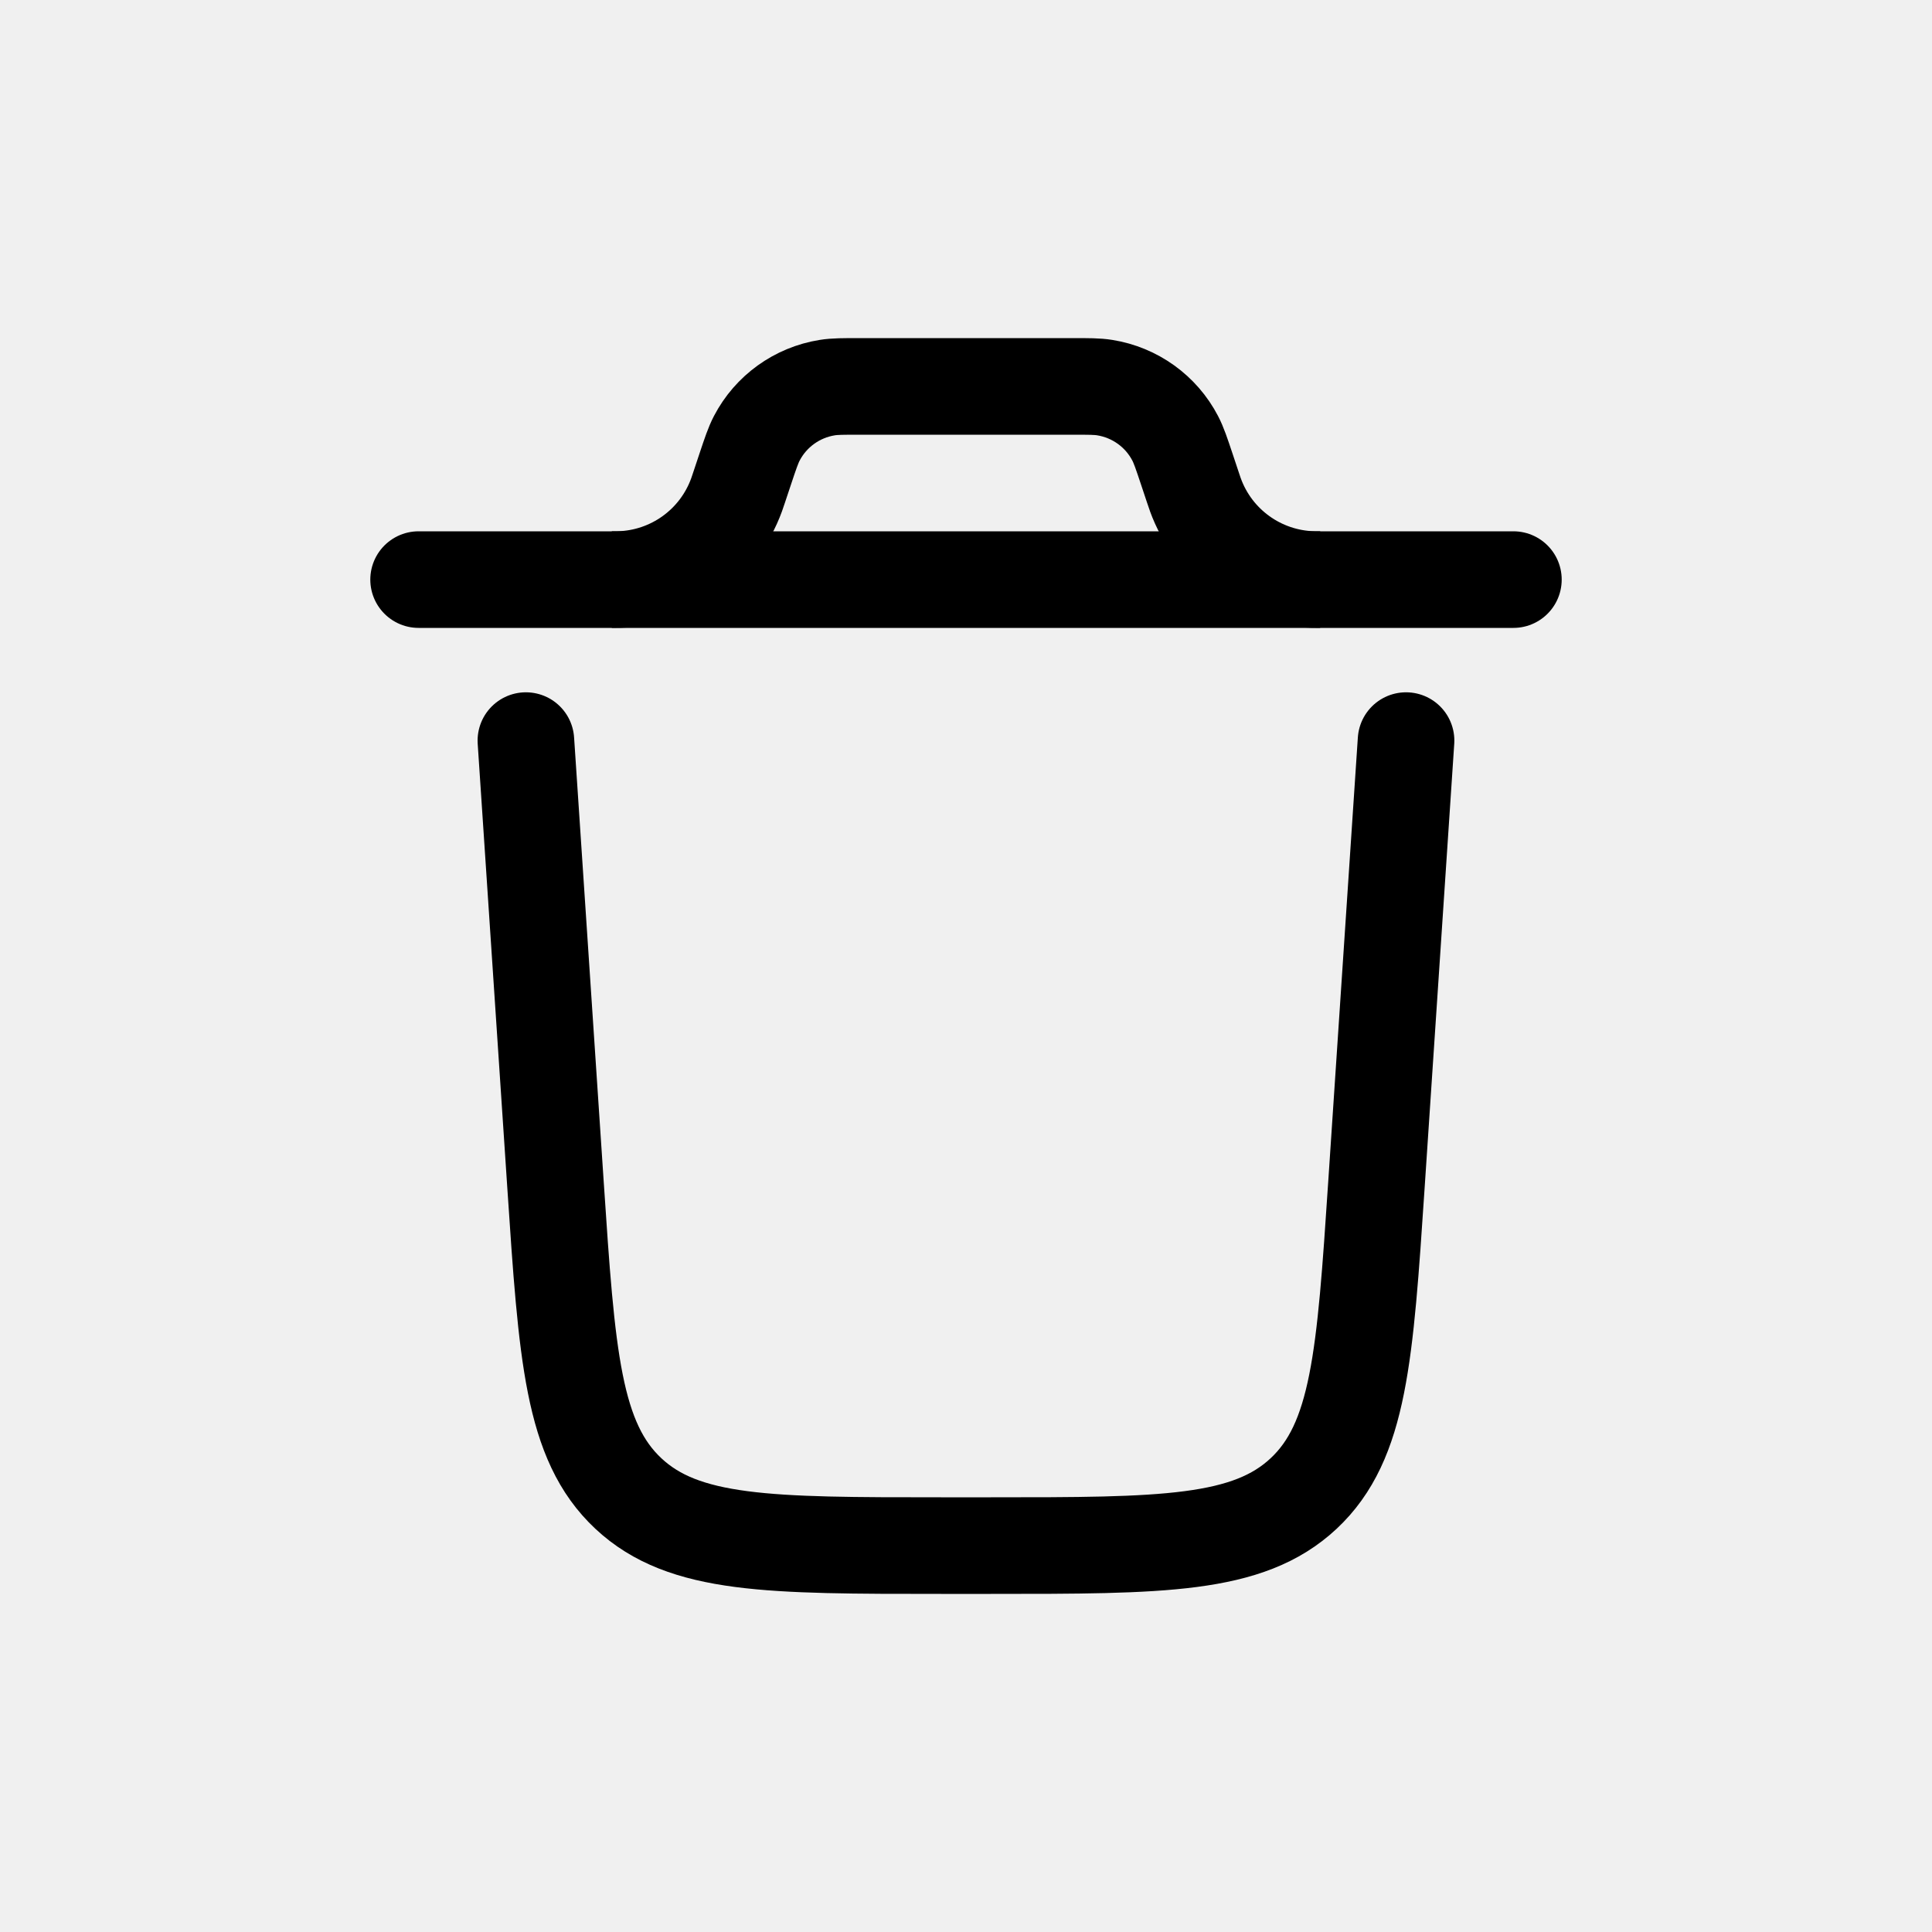
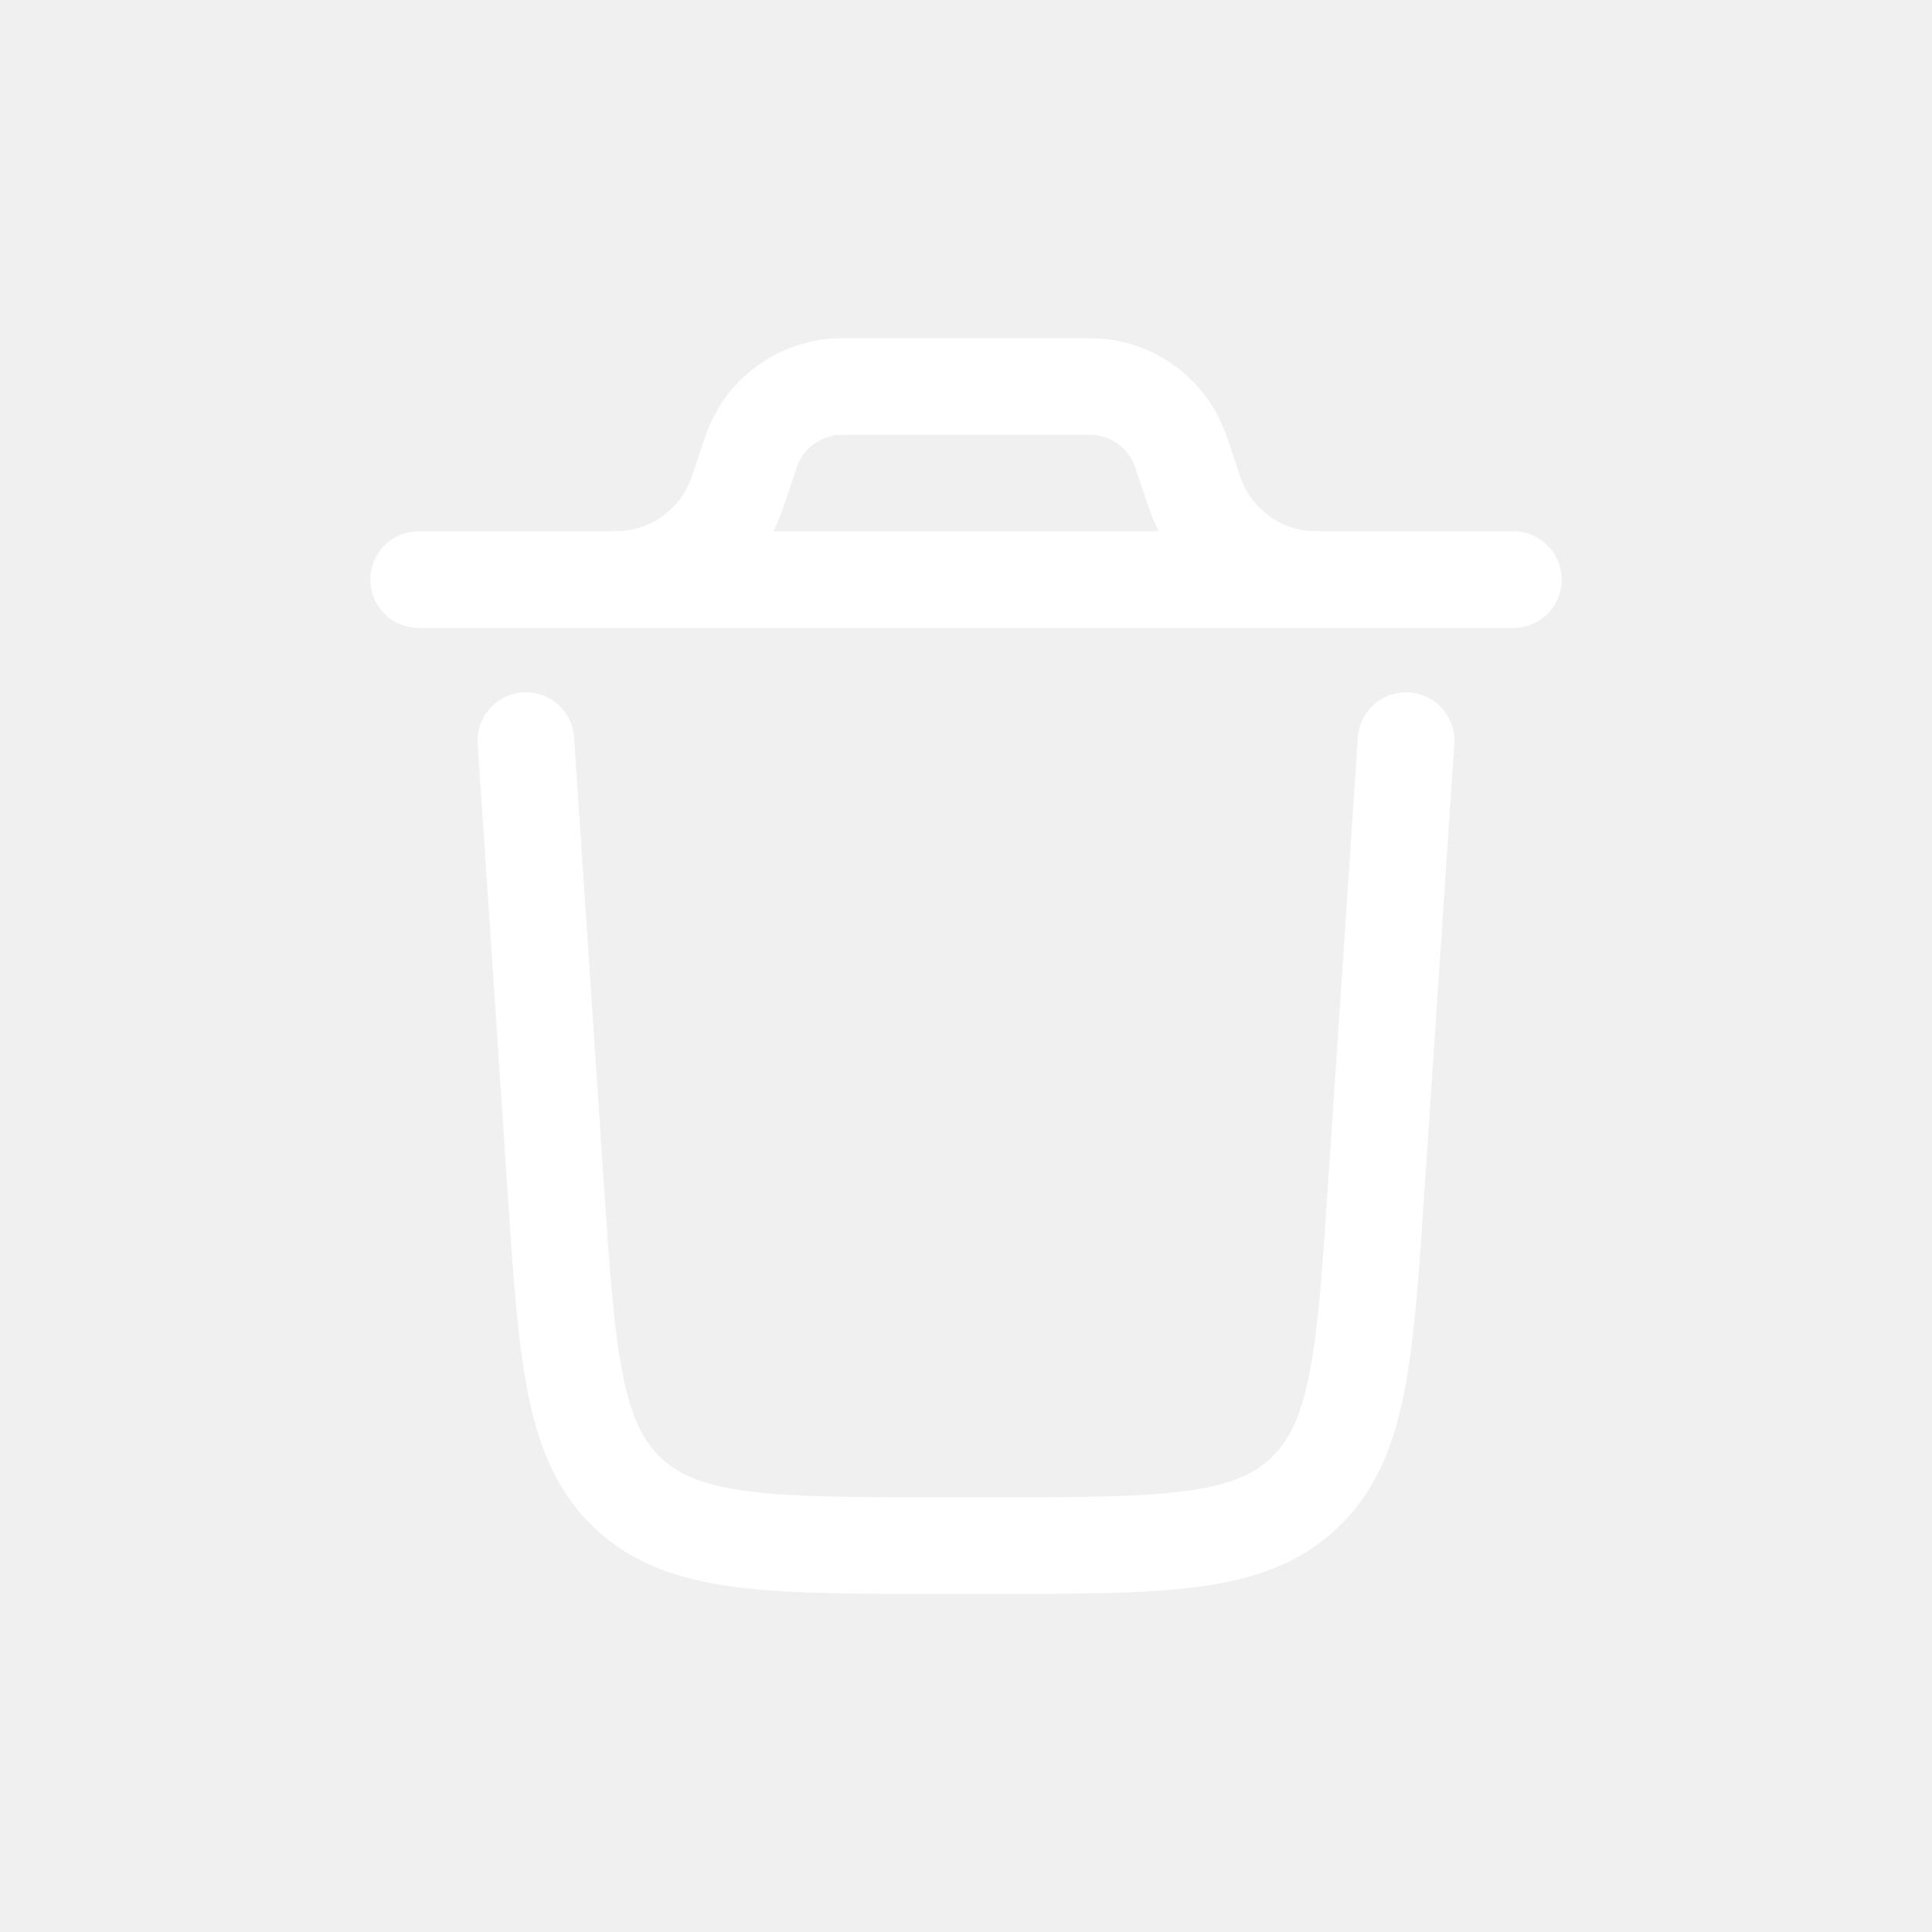
<svg xmlns="http://www.w3.org/2000/svg" width="30" height="30" viewBox="0 0 30 30" fill="none">
-   <path d="M23.5 9H6.5" stroke="#000" stroke-width="1.5" stroke-linecap="round" />
-   <path d="M21.833 11.5L21.373 18.399C21.196 21.054 21.108 22.381 20.243 23.191C19.378 24 18.047 24 15.386 24H14.613C11.952 24 10.622 24 9.757 23.191C8.892 22.381 8.803 21.054 8.626 18.399L8.166 11.5" stroke="#000" stroke-width="1.5" stroke-linecap="round" />
-   <path d="M9.5 9C9.556 9 9.584 9 9.609 8.999C10.433 8.978 11.159 8.455 11.439 7.68C11.448 7.656 11.457 7.63 11.474 7.577L11.571 7.286C11.654 7.037 11.696 6.913 11.751 6.807C11.97 6.386 12.376 6.094 12.845 6.019C12.962 6 13.093 6 13.355 6H16.645C16.907 6 17.038 6 17.155 6.019C17.624 6.094 18.03 6.386 18.249 6.807C18.304 6.913 18.346 7.037 18.429 7.286L18.526 7.577C18.543 7.63 18.552 7.657 18.561 7.68C18.841 8.455 19.567 8.978 20.391 8.999C20.416 9 20.444 9 20.5 9" stroke="#000" stroke-width="1.5" />
+   <path d="M23.5 9H6.5" stroke="#FFF" stroke-width="1.5" stroke-linecap="round" />
+   <path d="M21.833 11.5L21.373 18.399C21.196 21.054 21.108 22.381 20.243 23.191C19.378 24 18.047 24 15.386 24H14.613C11.952 24 10.622 24 9.757 23.191C8.892 22.381 8.803 21.054 8.626 18.399L8.166 11.5" stroke="#FFF" stroke-width="1.5" stroke-linecap="round" />
+   <path d="M9.5 9C9.556 9 9.584 9 9.609 8.999C10.433 8.978 11.159 8.455 11.439 7.68C11.448 7.656 11.457 7.63 11.474 7.577L11.571 7.286C11.654 7.037 11.696 6.913 11.751 6.807C11.97 6.386 12.376 6.094 12.845 6.019C12.962 6 13.093 6 13.355 6H16.645C16.907 6 17.038 6 17.155 6.019C17.624 6.094 18.03 6.386 18.249 6.807C18.304 6.913 18.346 7.037 18.429 7.286L18.526 7.577C18.543 7.63 18.552 7.657 18.561 7.68C18.841 8.455 19.567 8.978 20.391 8.999C20.416 9 20.444 9 20.5 9" stroke="#FFF" stroke-width="1.5" />
</svg>
